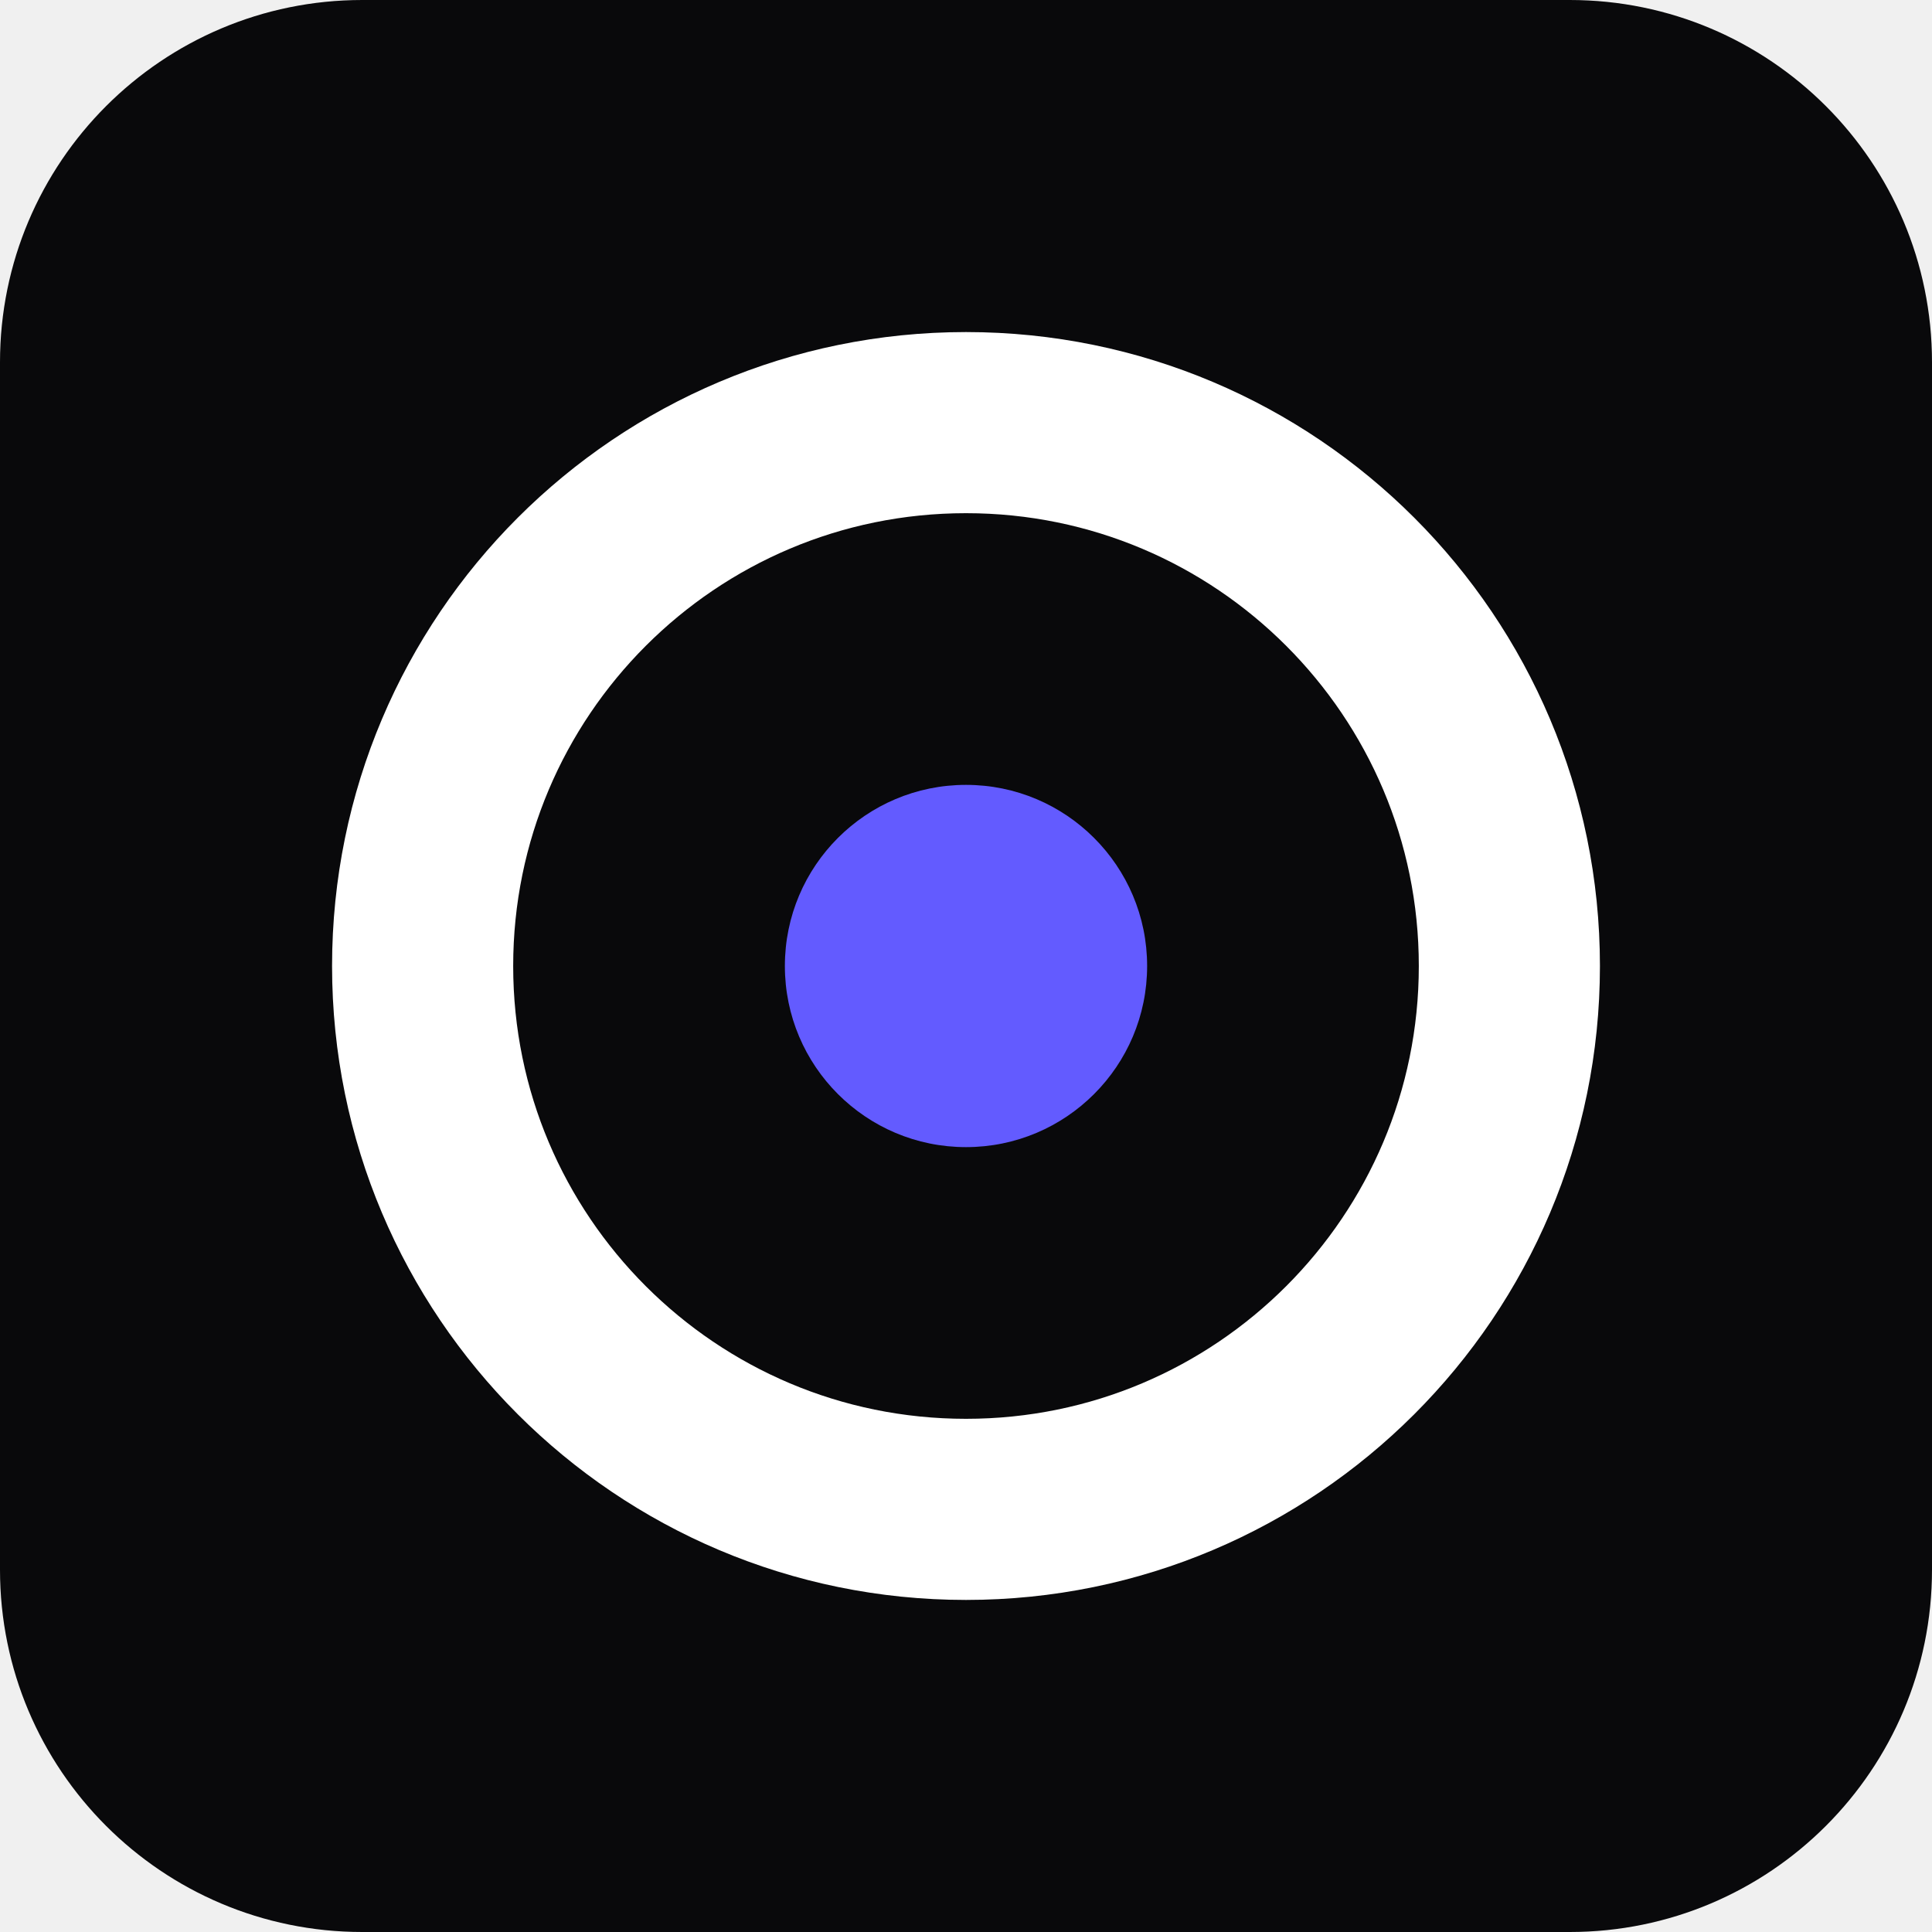
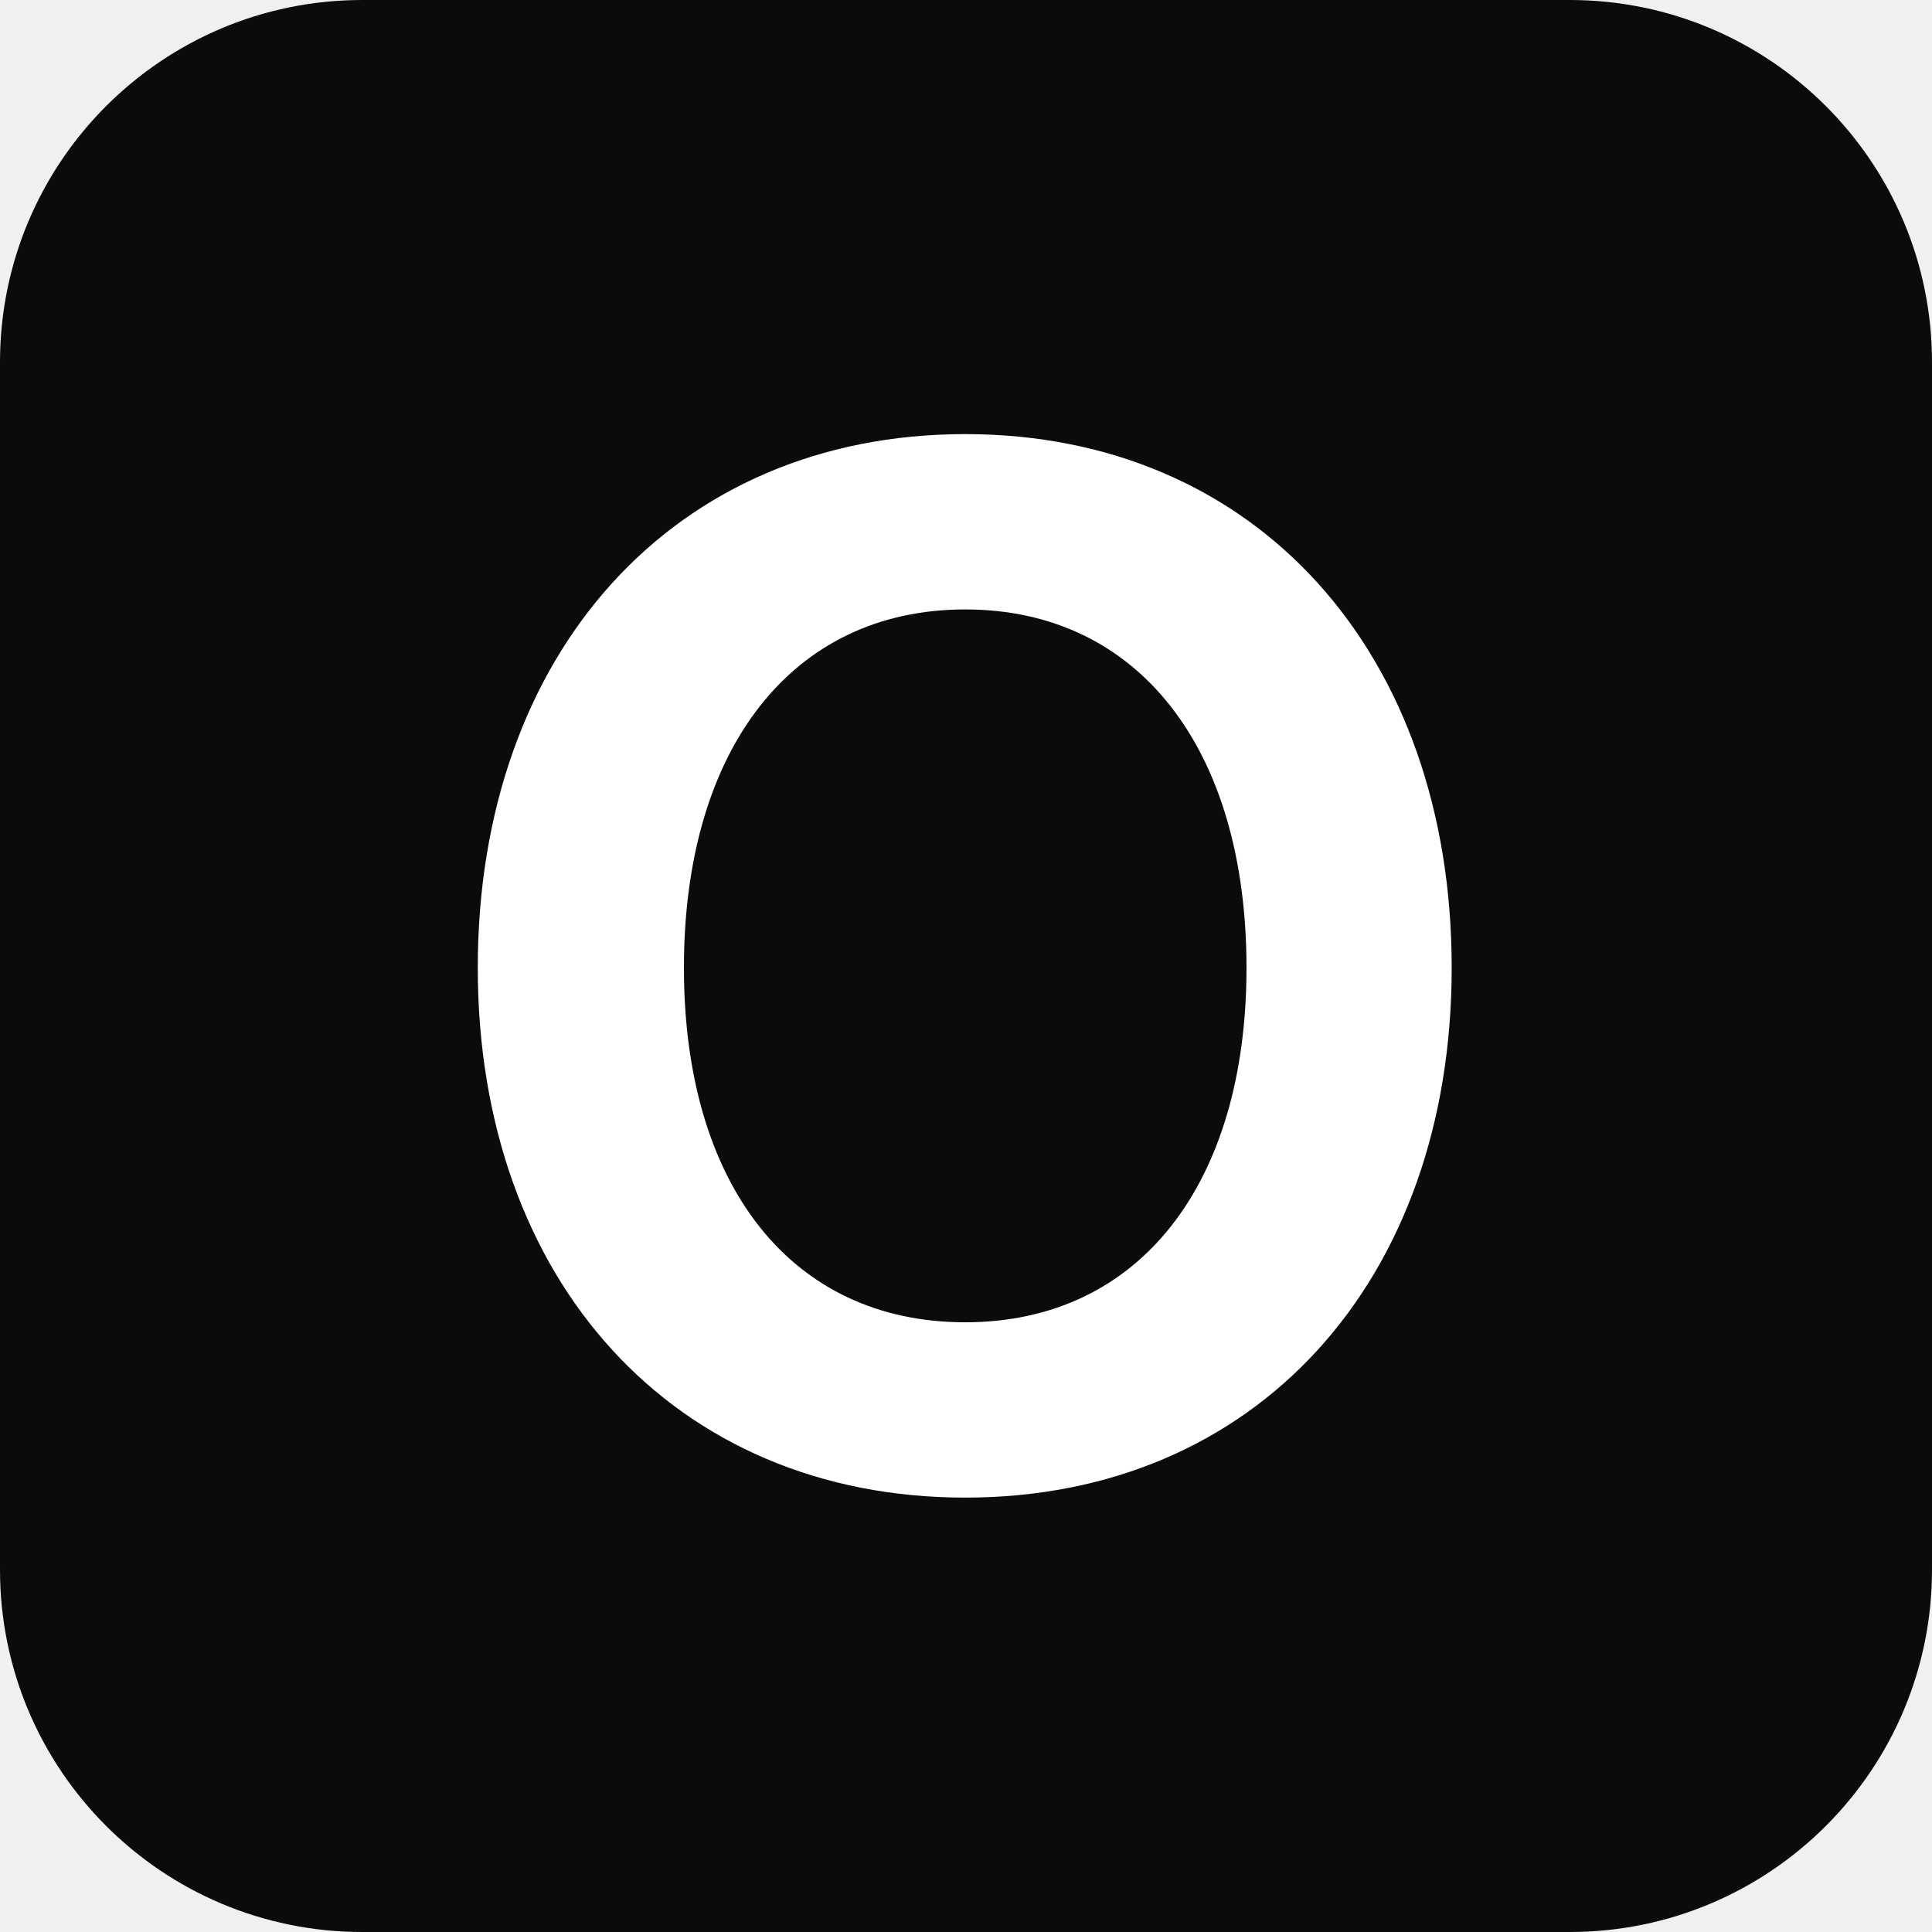
- <svg xmlns="http://www.w3.org/2000/svg" viewBox="0 0 512 512">
-   <rect width="512" height="512" rx="96" fill="#09090b" />
-   <circle cx="256" cy="256" r="144" fill="none" stroke="#ffffff" stroke-width="48" />
-   <circle cx="256" cy="256" r="48" fill="#635BFF" />
+ <svg xmlns="http://www.w3.org/2000/svg" viewBox="0 0 144 144" width="144" height="144">
+   <rect width="144" height="144" rx="27.0" fill="#0B0B0C" />
+   <path d="M573 -24C875 -24 1078 201 1078 526C1078 853 875 1080 573 1080C271 1080 67 853 67 526C67 201 271 -24 573 -24ZM573 158C392 158 281 301 281 526C281 753 393 898 573 898C753 898 865 753 865 526C865 302 754 158 573 158Z" transform="translate(30.8,109.9) scale(.0718,-.0718)" fill="#FFFFFF" />
</svg>
